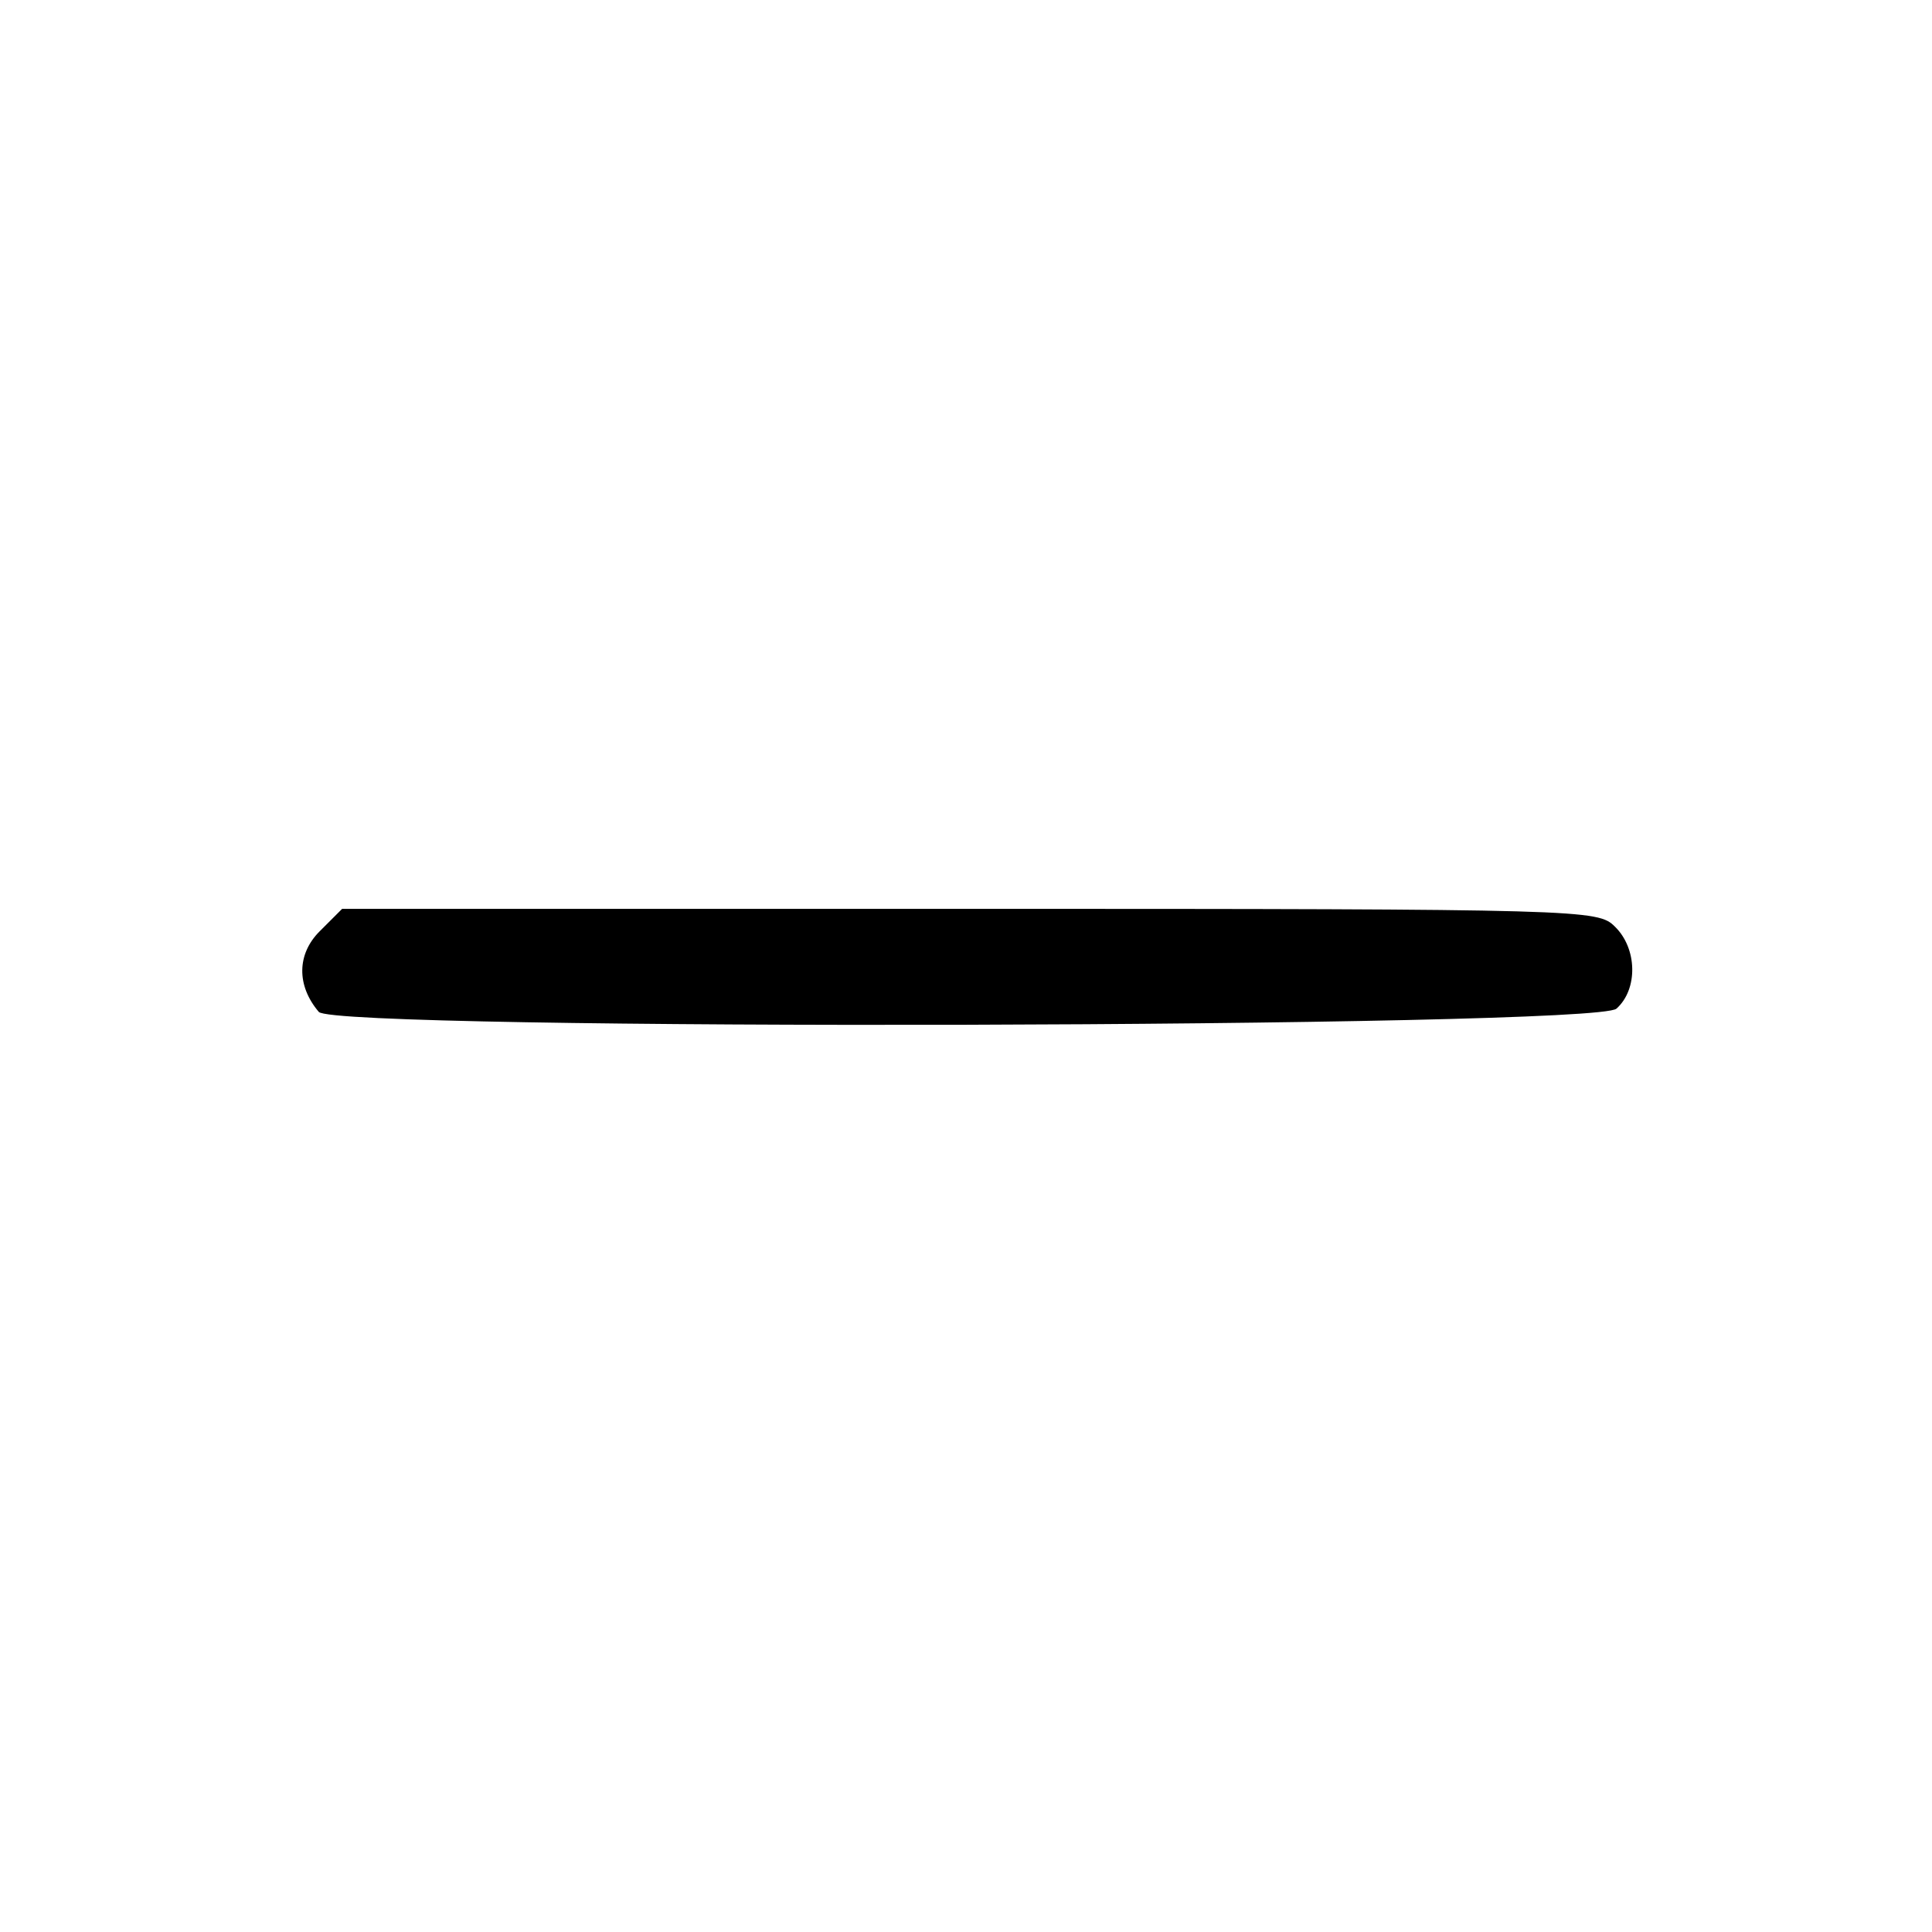
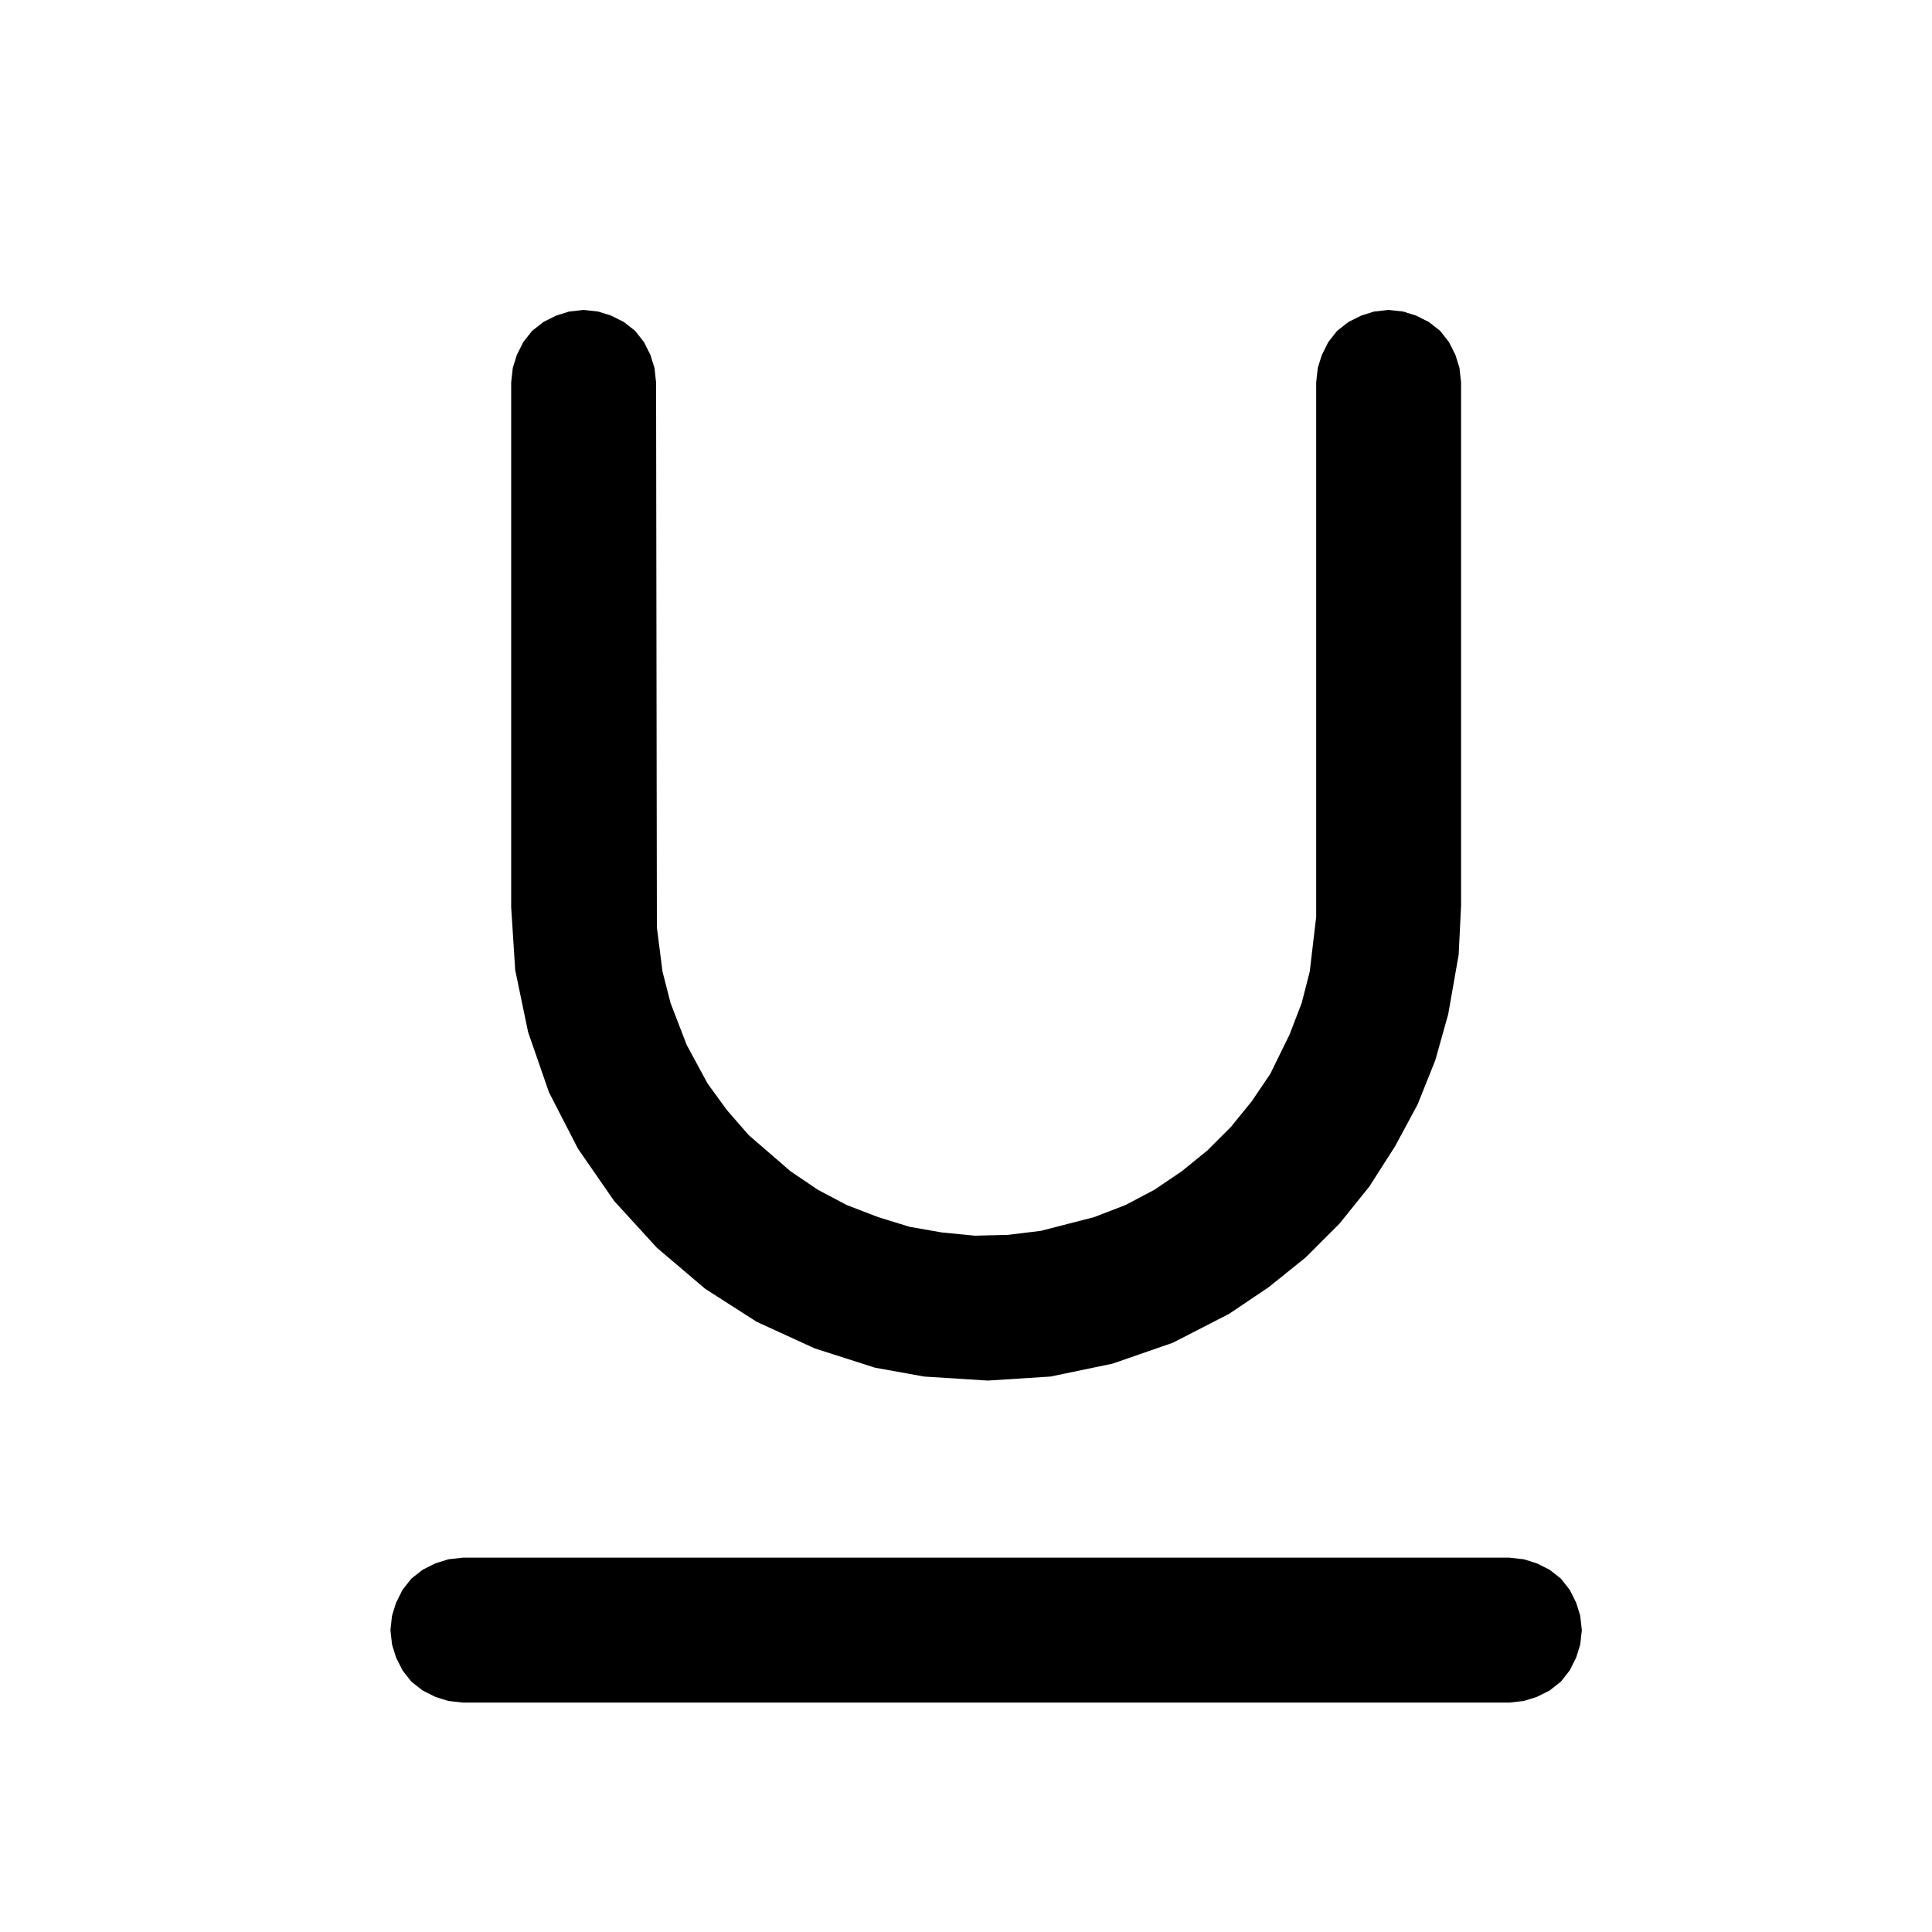
<svg xmlns="http://www.w3.org/2000/svg" width="24" height="24" viewBox="0 0 24 24" fill="currentColor">
-   <path d="M3.96 12.57c-.28-.33-.27-.72.01-1l.28-.28h7.8c7.65 0 7.8.01 8.01.22.28.27.29.78.02 1.02-.26.24-15.92.28-16.12.04" />
+   <path d="M6.35 11.27V4.75l.02-.18.05-.16.08-.16.11-.14.14-.11.16-.08.16-.05.18-.02.18.02.16.05.16.08.14.11.11.14.08.16.05.16.02.18.01 6.77.07.55.1.39.2.52.26.48.24.33.27.31.52.45.34.23.36.19.39.15.39.12.4.07.41.04.41-.01.41-.05.66-.17.39-.15.36-.19.34-.23.32-.26.29-.29.26-.32.23-.34.24-.49.15-.39.1-.39.08-.68V4.75l.02-.18.05-.16.08-.16.11-.14.14-.11.16-.08.16-.05.18-.02.18.02.16.05.16.08.14.11.11.14.08.16.05.16.02.18v6.5l-.03.61-.13.74-.16.57-.22.55-.28.52-.32.5-.37.46-.42.42-.46.37-.49.33-.7.36-.75.26-.77.16-.78.05-.79-.05-.61-.11-.75-.24-.72-.33-.64-.41-.6-.51-.53-.58-.45-.65-.36-.7-.26-.75-.16-.77zm12.58 9.86-.18.02h-13l-.18-.02-.16-.05-.16-.08-.14-.11-.11-.14-.08-.16-.05-.16-.02-.18.02-.18.05-.16.08-.16.11-.14.14-.11.16-.08.16-.05.18-.02h13l.18.02.16.05.16.08.14.11.11.14.08.16.05.16.02.18-.02.18-.05.16-.08.16-.11.14-.14.11-.16.08z" />
</svg>
